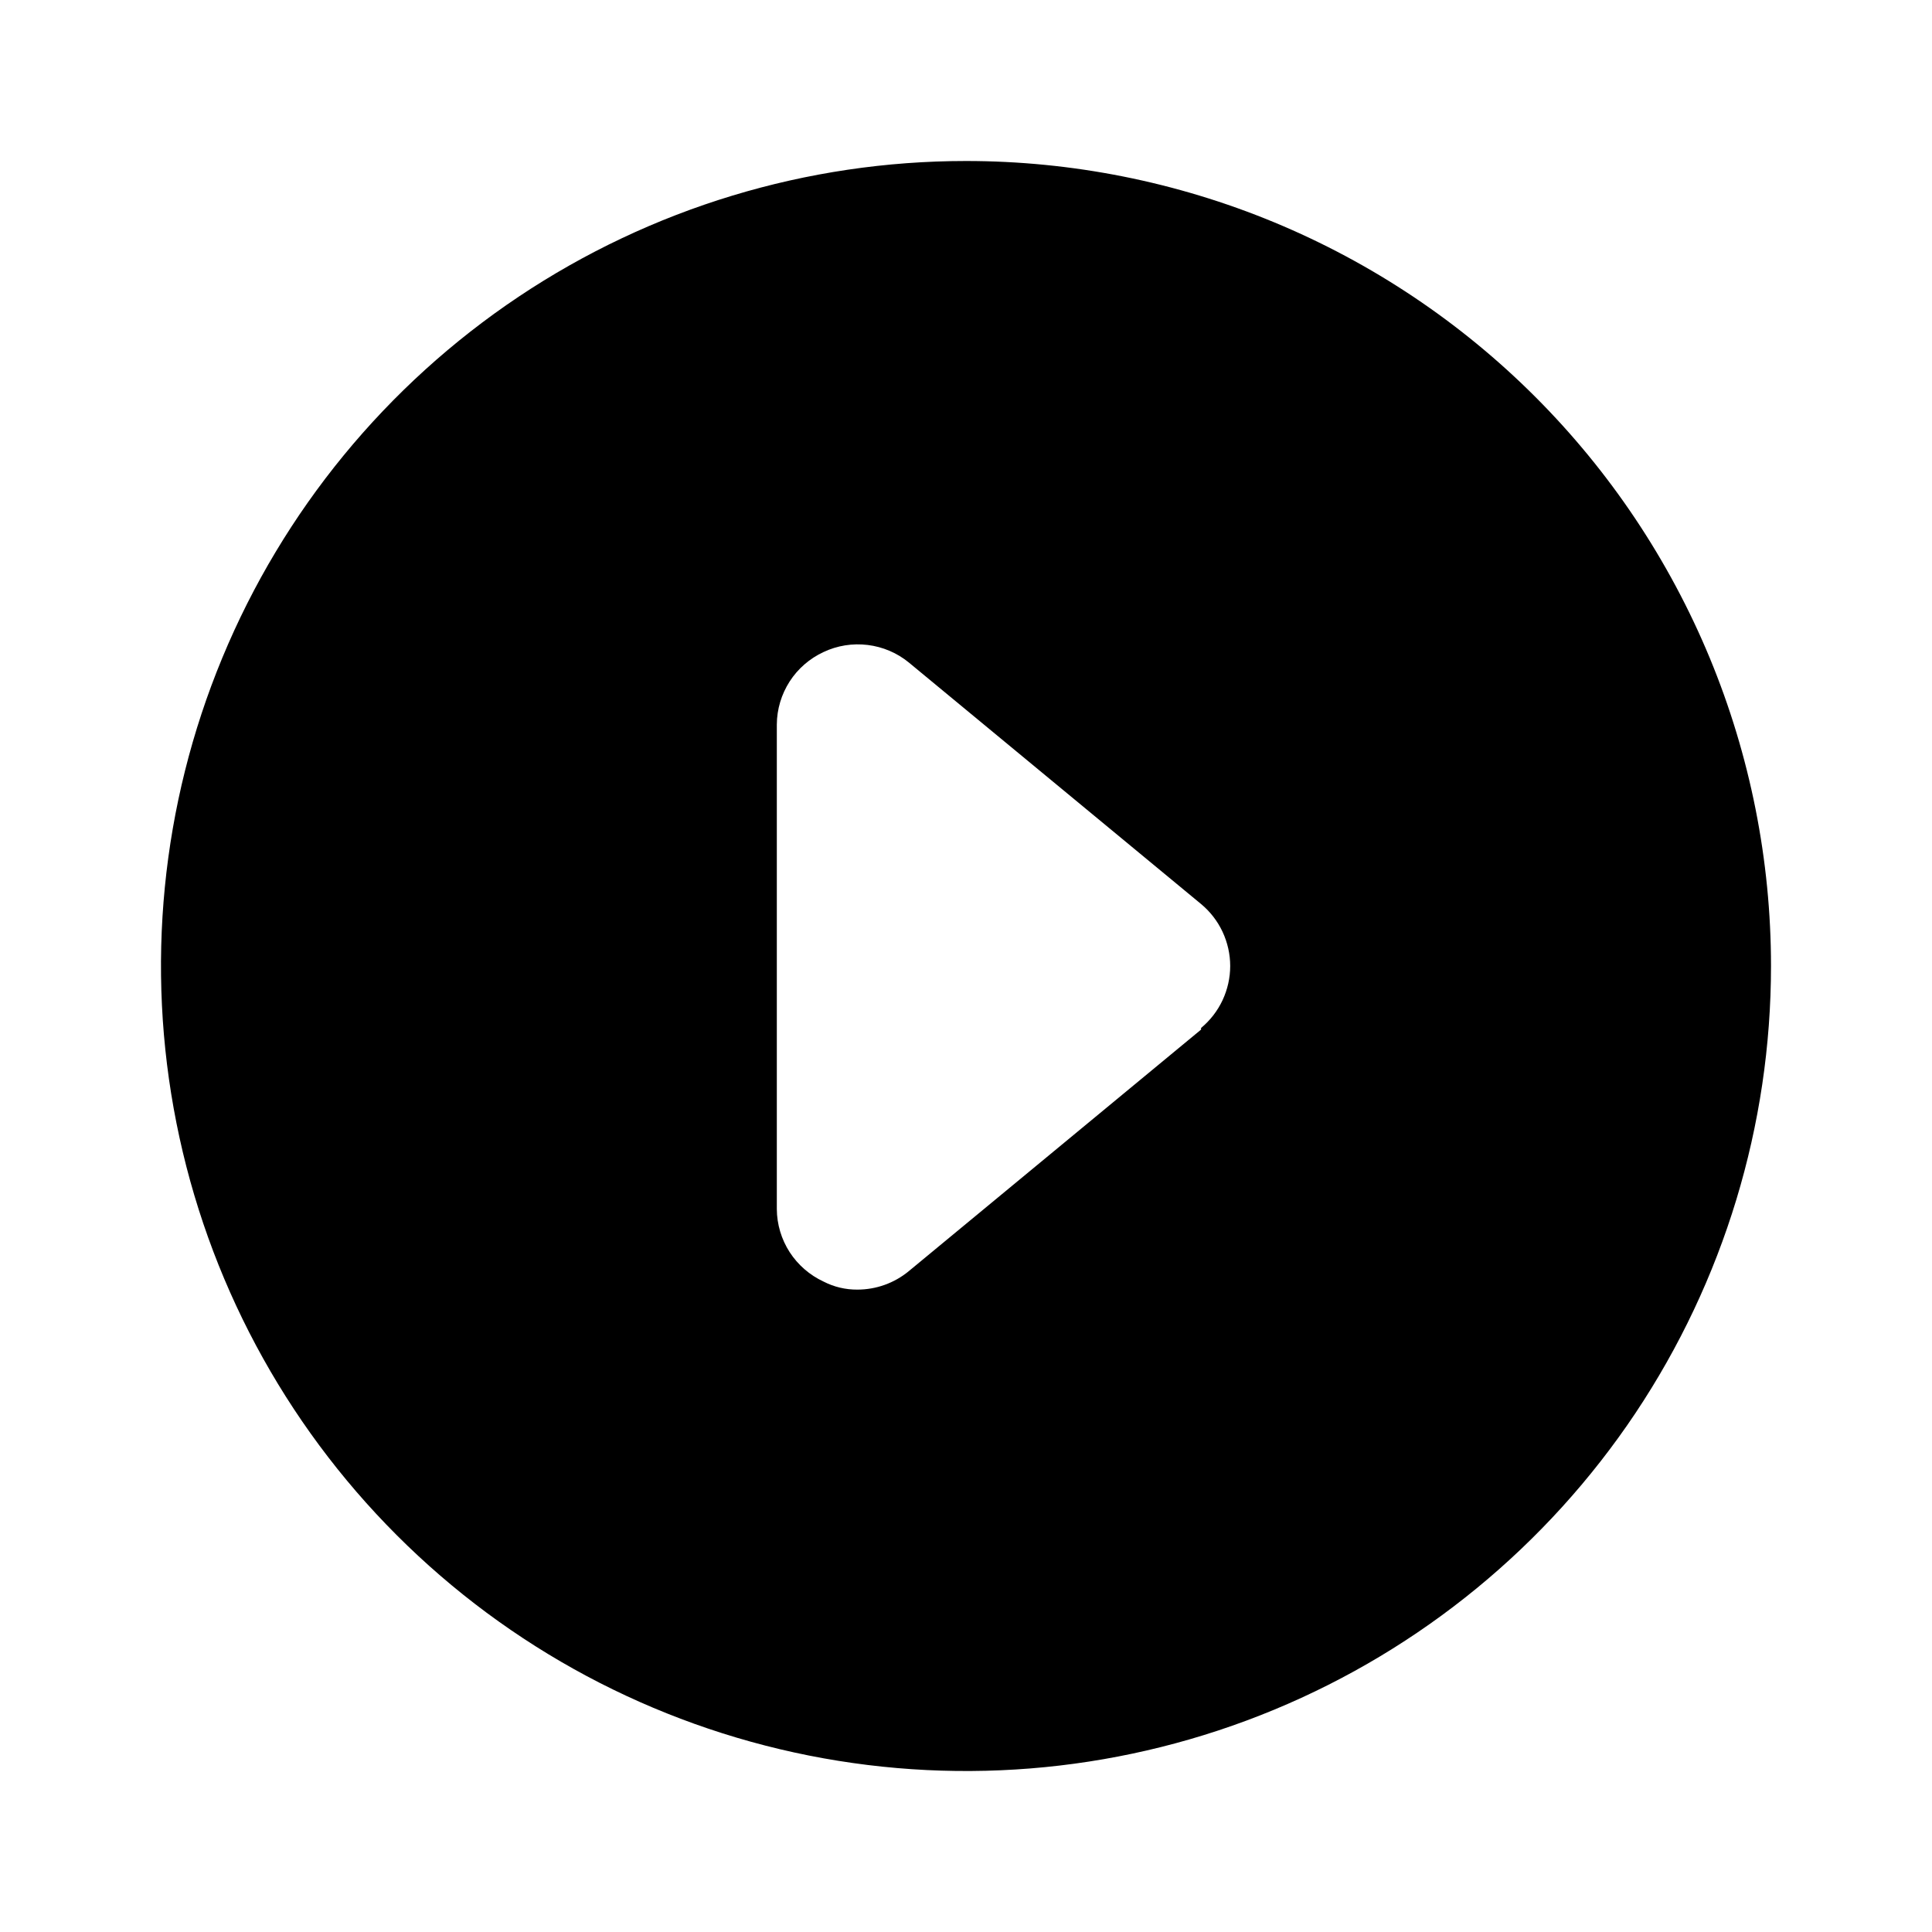
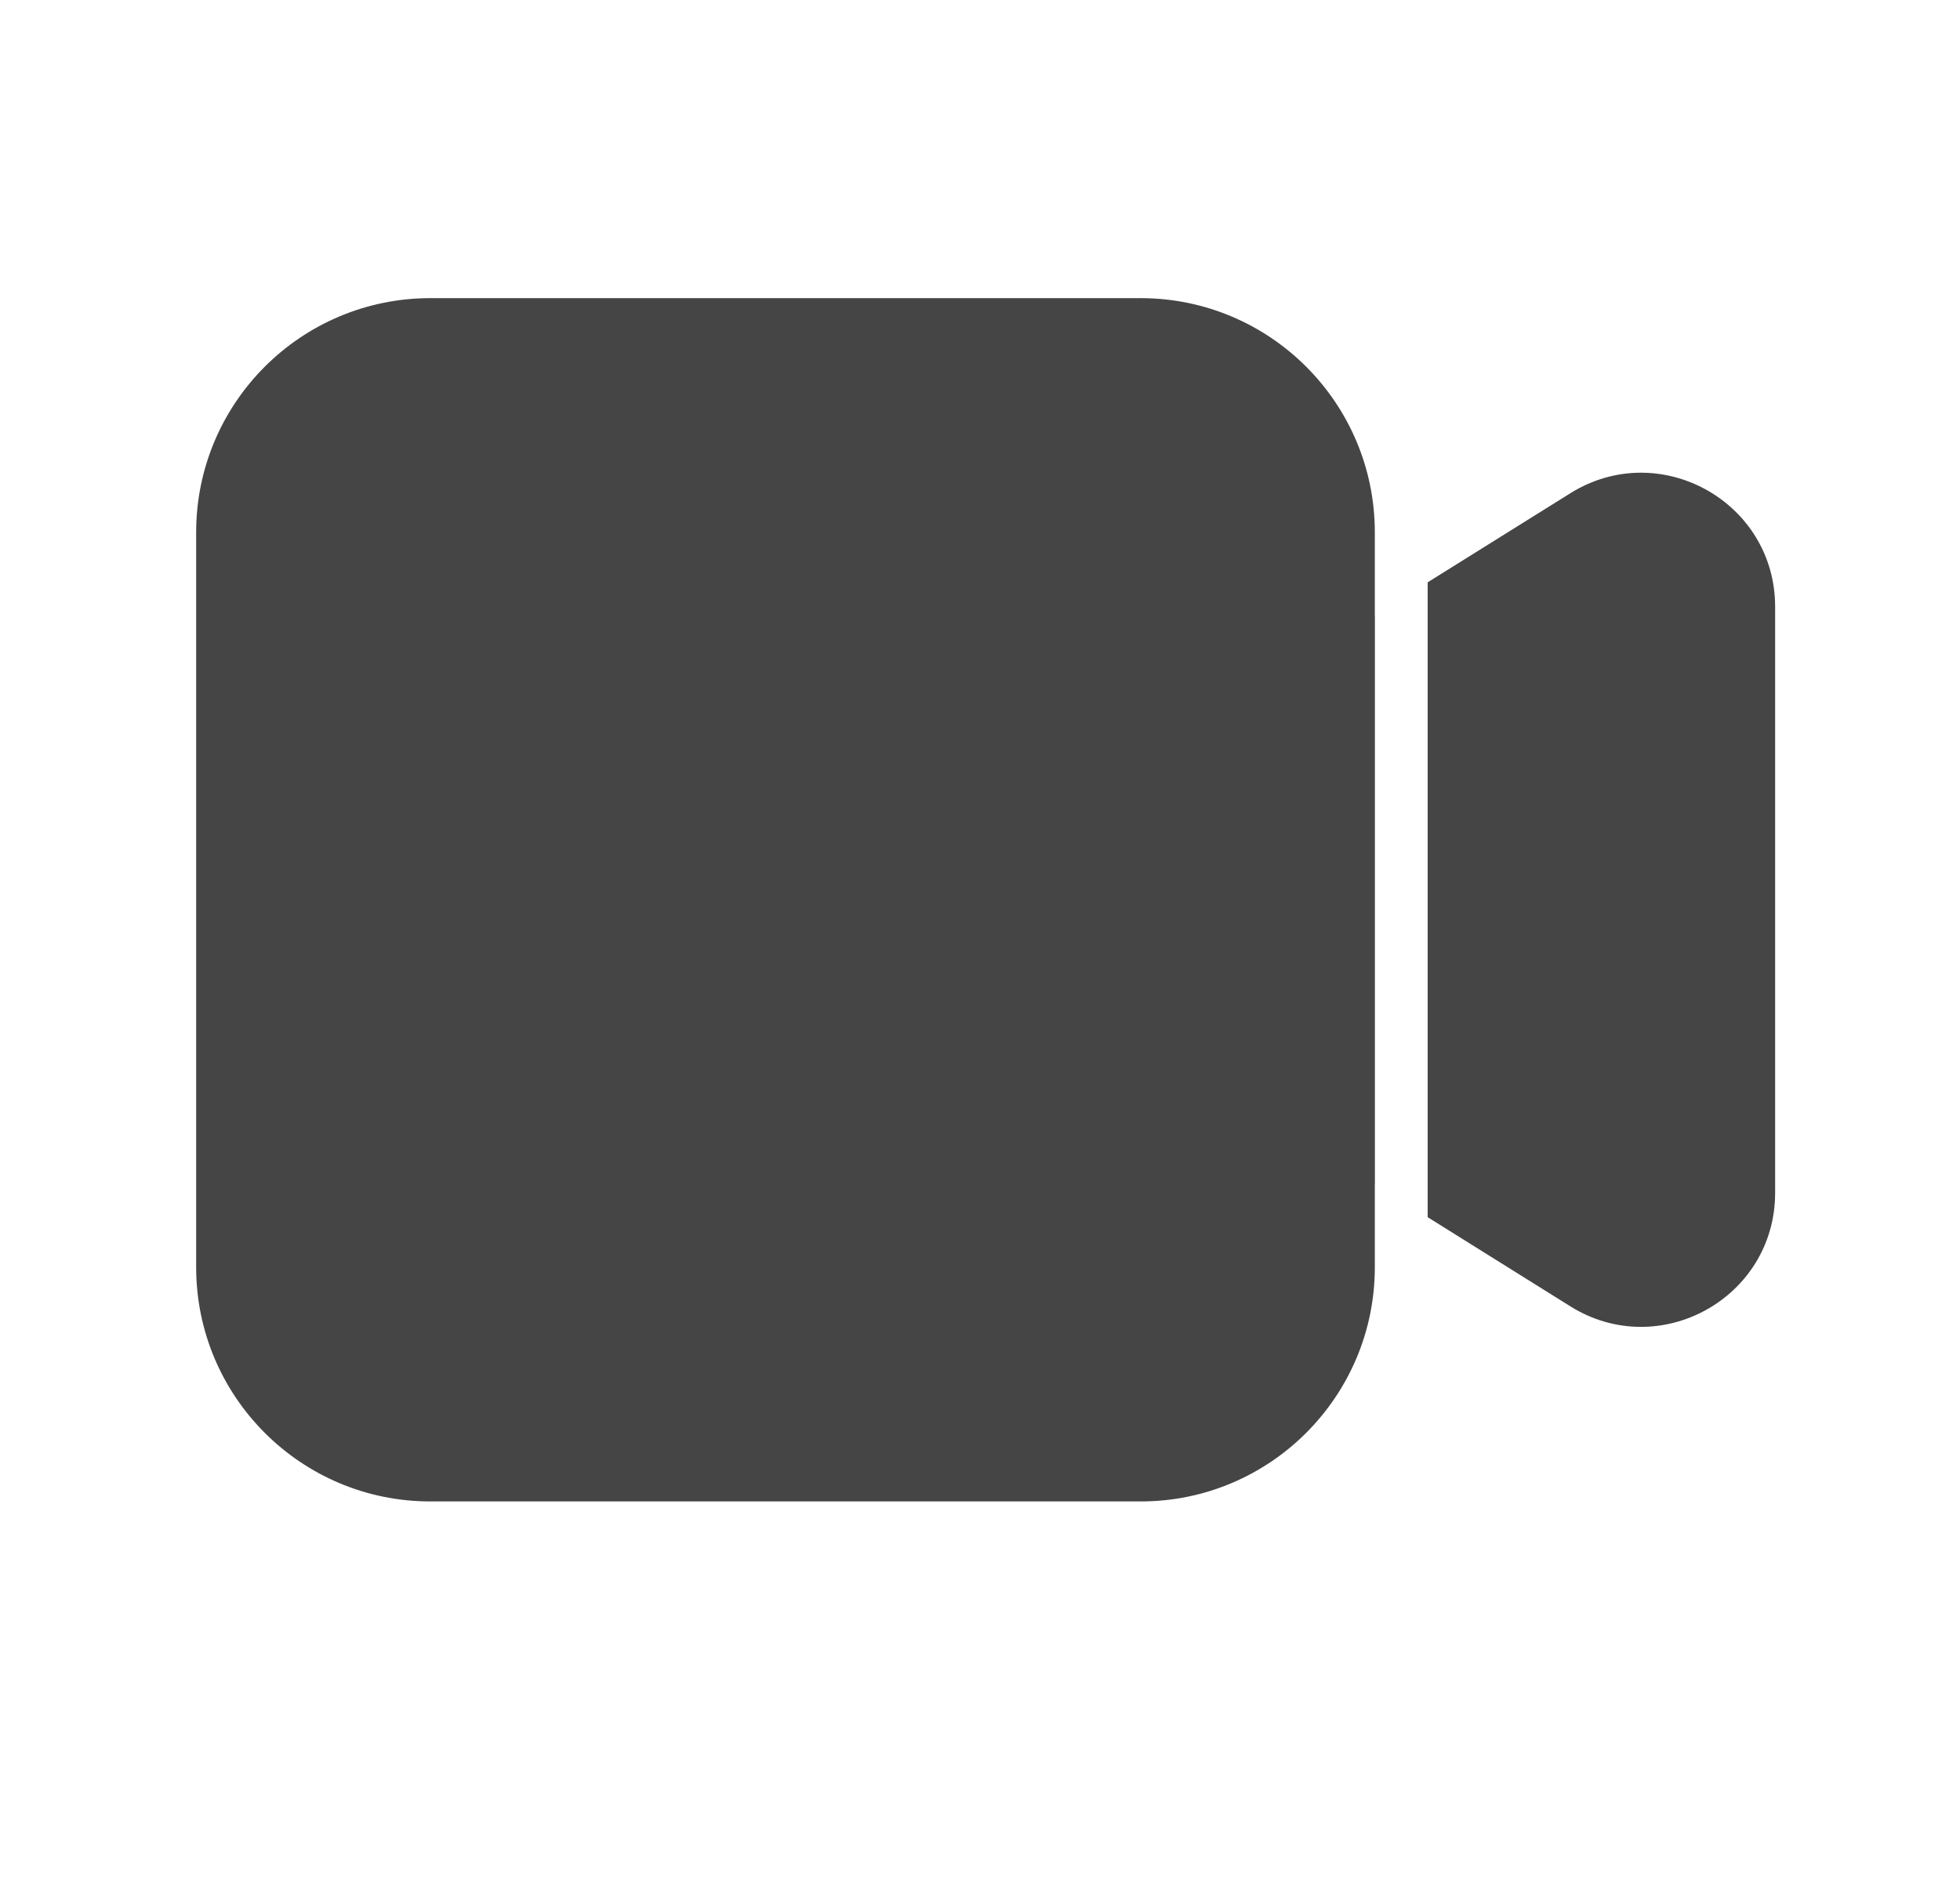
- <svg xmlns="http://www.w3.org/2000/svg" width="24" height="24" viewBox="0 0 24 24" fill="none">
-   <path d="M12 2C10.022 2 8.089 2.586 6.444 3.685C4.8 4.784 3.518 6.346 2.761 8.173C2.004 10 1.806 12.011 2.192 13.951C2.578 15.891 3.53 17.672 4.929 19.071C6.327 20.47 8.109 21.422 10.049 21.808C11.989 22.194 14 21.996 15.827 21.239C17.654 20.482 19.216 19.2 20.315 17.556C21.413 15.911 22 13.978 22 12C22 10.687 21.741 9.386 21.239 8.173C20.736 6.96 20 5.858 19.071 4.929C18.142 4 17.04 3.264 15.827 2.761C14.614 2.259 13.313 2 12 2V2ZM14.92 12.79L11.29 15.79C11.11 15.939 10.884 16.02 10.65 16.02C10.504 16.021 10.36 15.987 10.23 15.92C10.058 15.84 9.912 15.713 9.809 15.554C9.707 15.395 9.651 15.21 9.65 15.02V9C9.651 8.81 9.707 8.625 9.809 8.466C9.912 8.306 10.058 8.18 10.23 8.1C10.401 8.019 10.591 7.989 10.779 8.012C10.966 8.035 11.144 8.11 11.29 8.23L14.92 11.23C15.033 11.324 15.124 11.441 15.187 11.575C15.249 11.708 15.282 11.853 15.282 12C15.282 12.147 15.249 12.292 15.187 12.425C15.124 12.559 15.033 12.676 14.92 12.77V12.79Z" fill="black" />
+ <svg xmlns="http://www.w3.org/2000/svg" width="25" height="24" viewBox="0 0 25 24" fill="none">
+   <path fill-rule="evenodd" clip-rule="evenodd" d="M15.893 14.357C15.54 14.357 15.253 14.07 15.253 13.716L15.253 7.487L16.534 7.487L16.534 13.716C16.534 14.07 16.247 14.357 15.893 14.357Z" fill="#454545" />
+   <path fill-rule="evenodd" clip-rule="evenodd" d="M17.536 6.789V7.848L17.537 7.847V15.102L17.536 15.101V16.16C17.536 17.809 16.198 19.147 14.549 19.147H5.489C3.839 19.147 2.502 17.809 2.502 16.16V6.789C2.502 5.139 3.839 3.802 5.489 3.802H14.549C16.198 3.802 17.536 5.139 17.536 6.789ZM18.21 15.522L20.03 16.659C21.167 17.369 22.642 16.552 22.642 15.211V7.738C22.642 6.397 21.167 5.58 20.03 6.29L18.21 7.426V15.522Z" fill="#454545" />
</svg>
